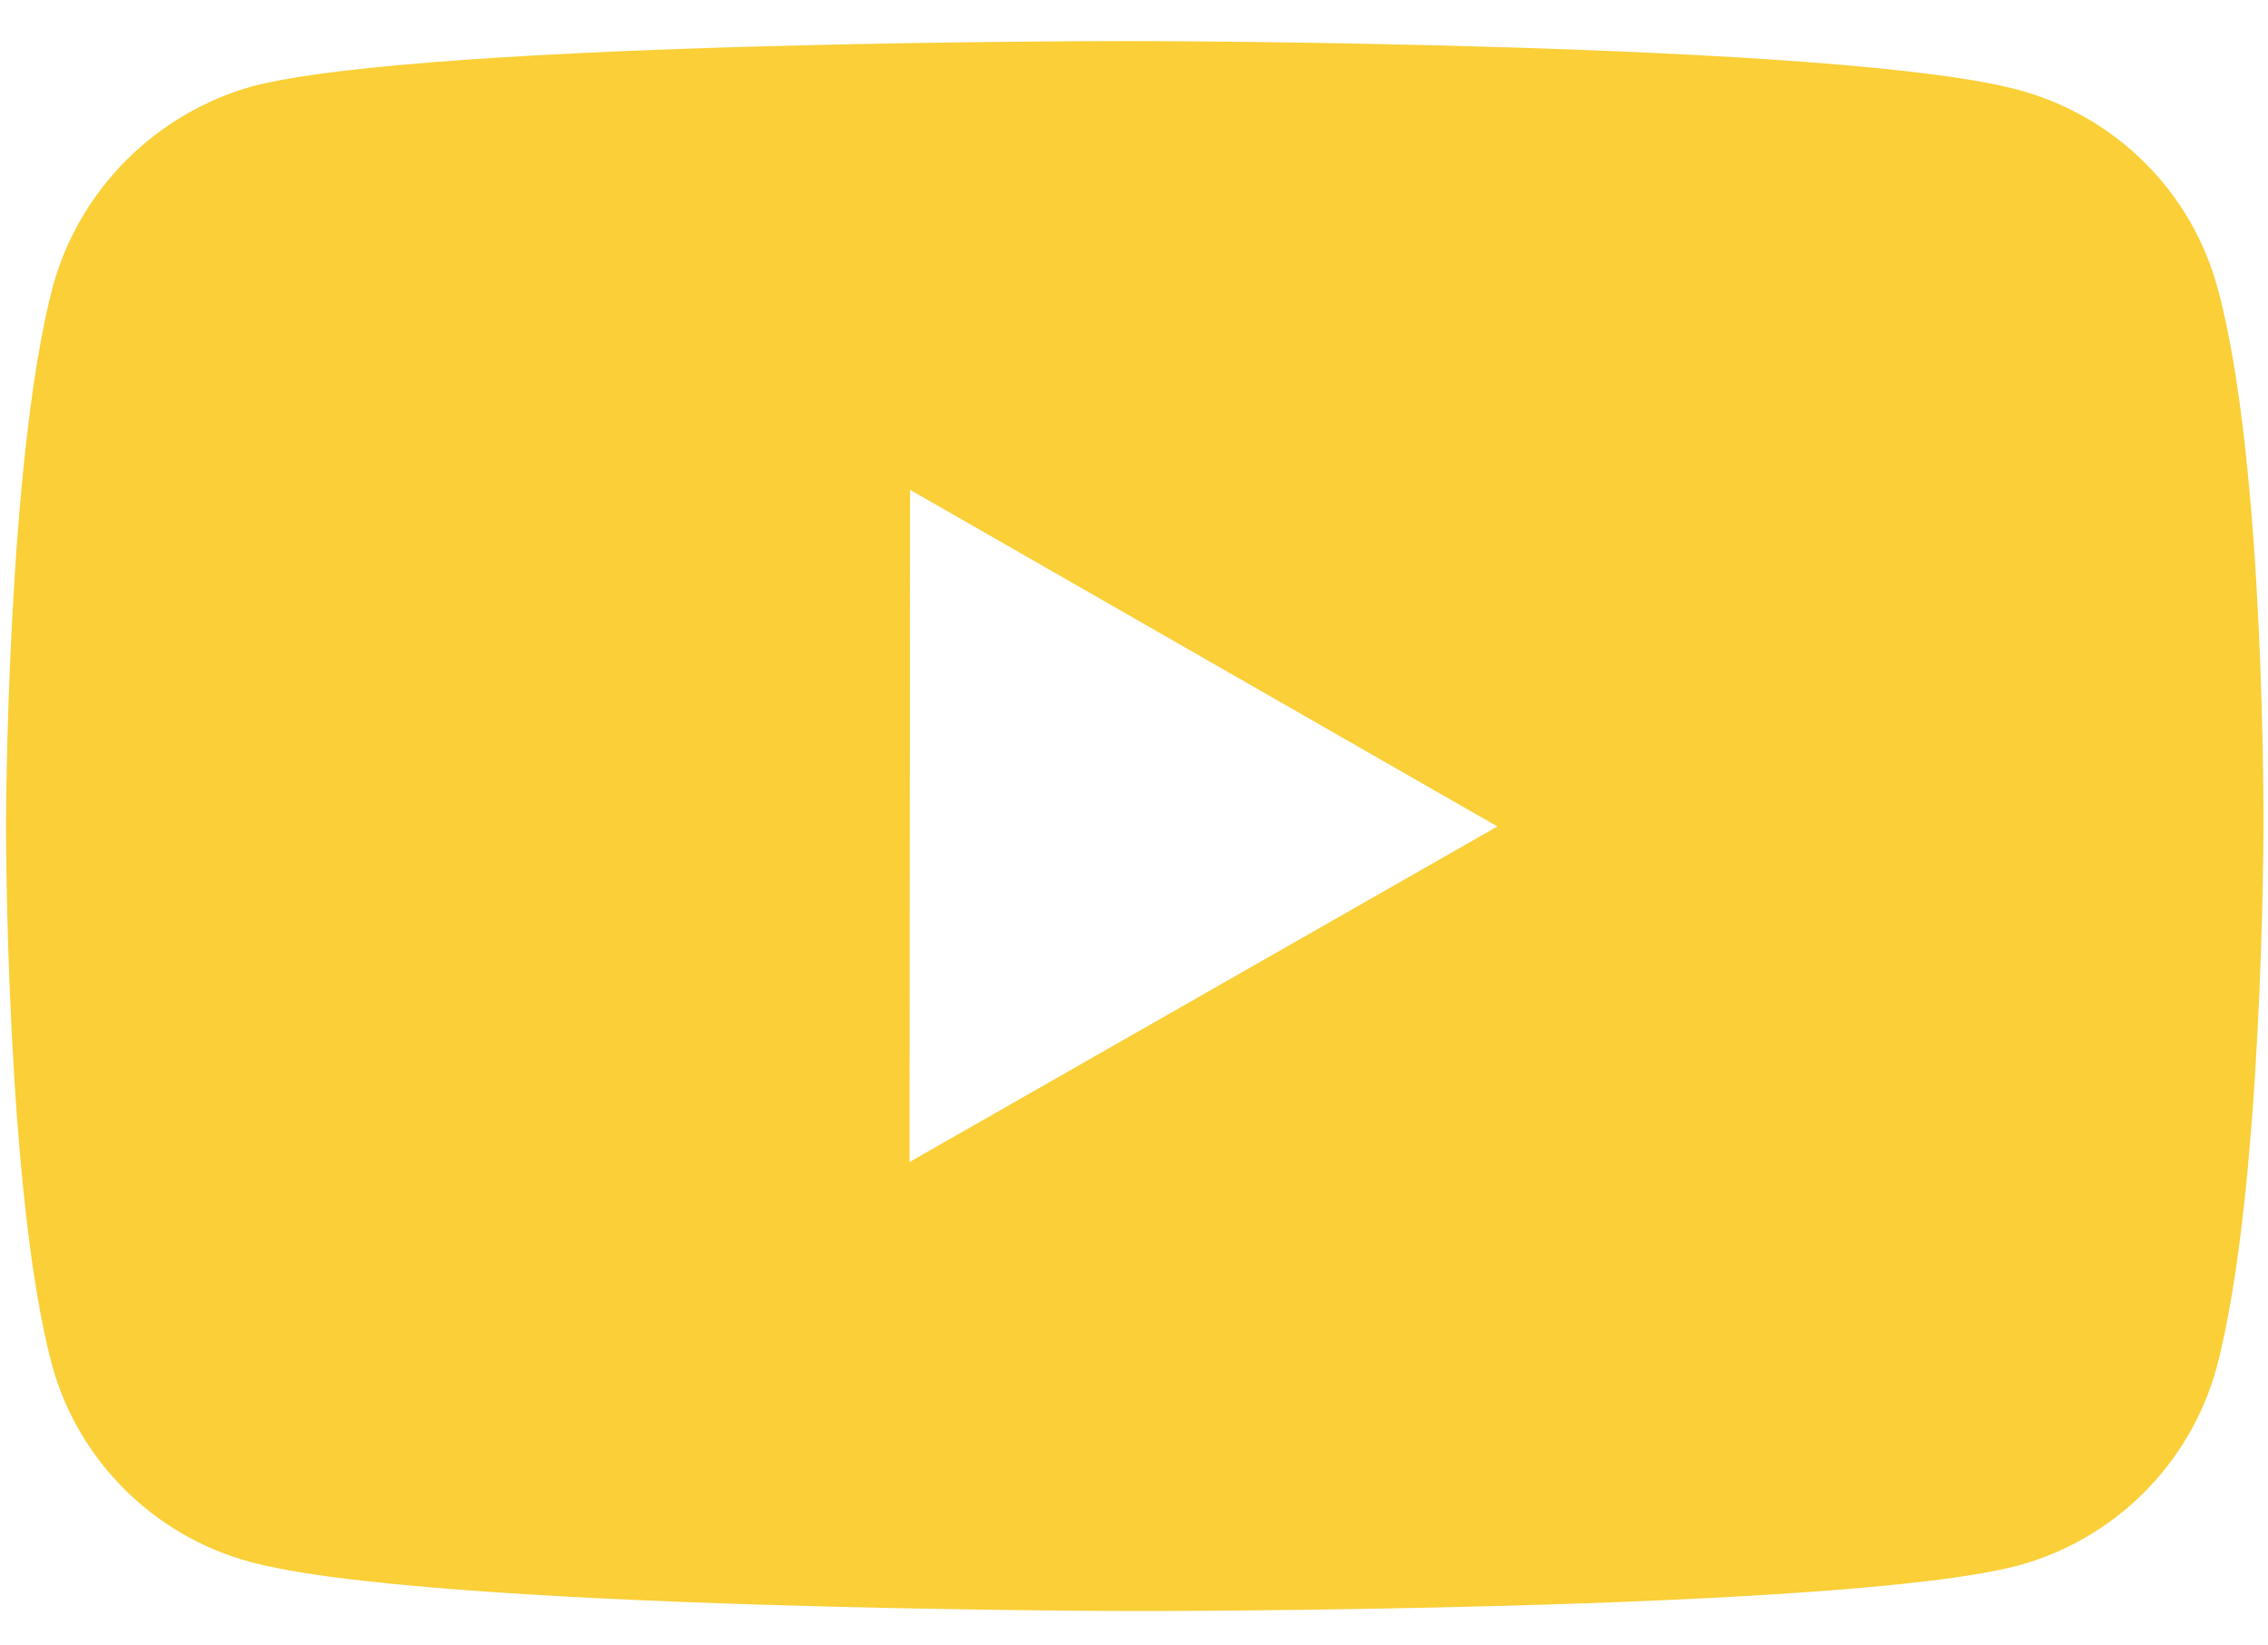
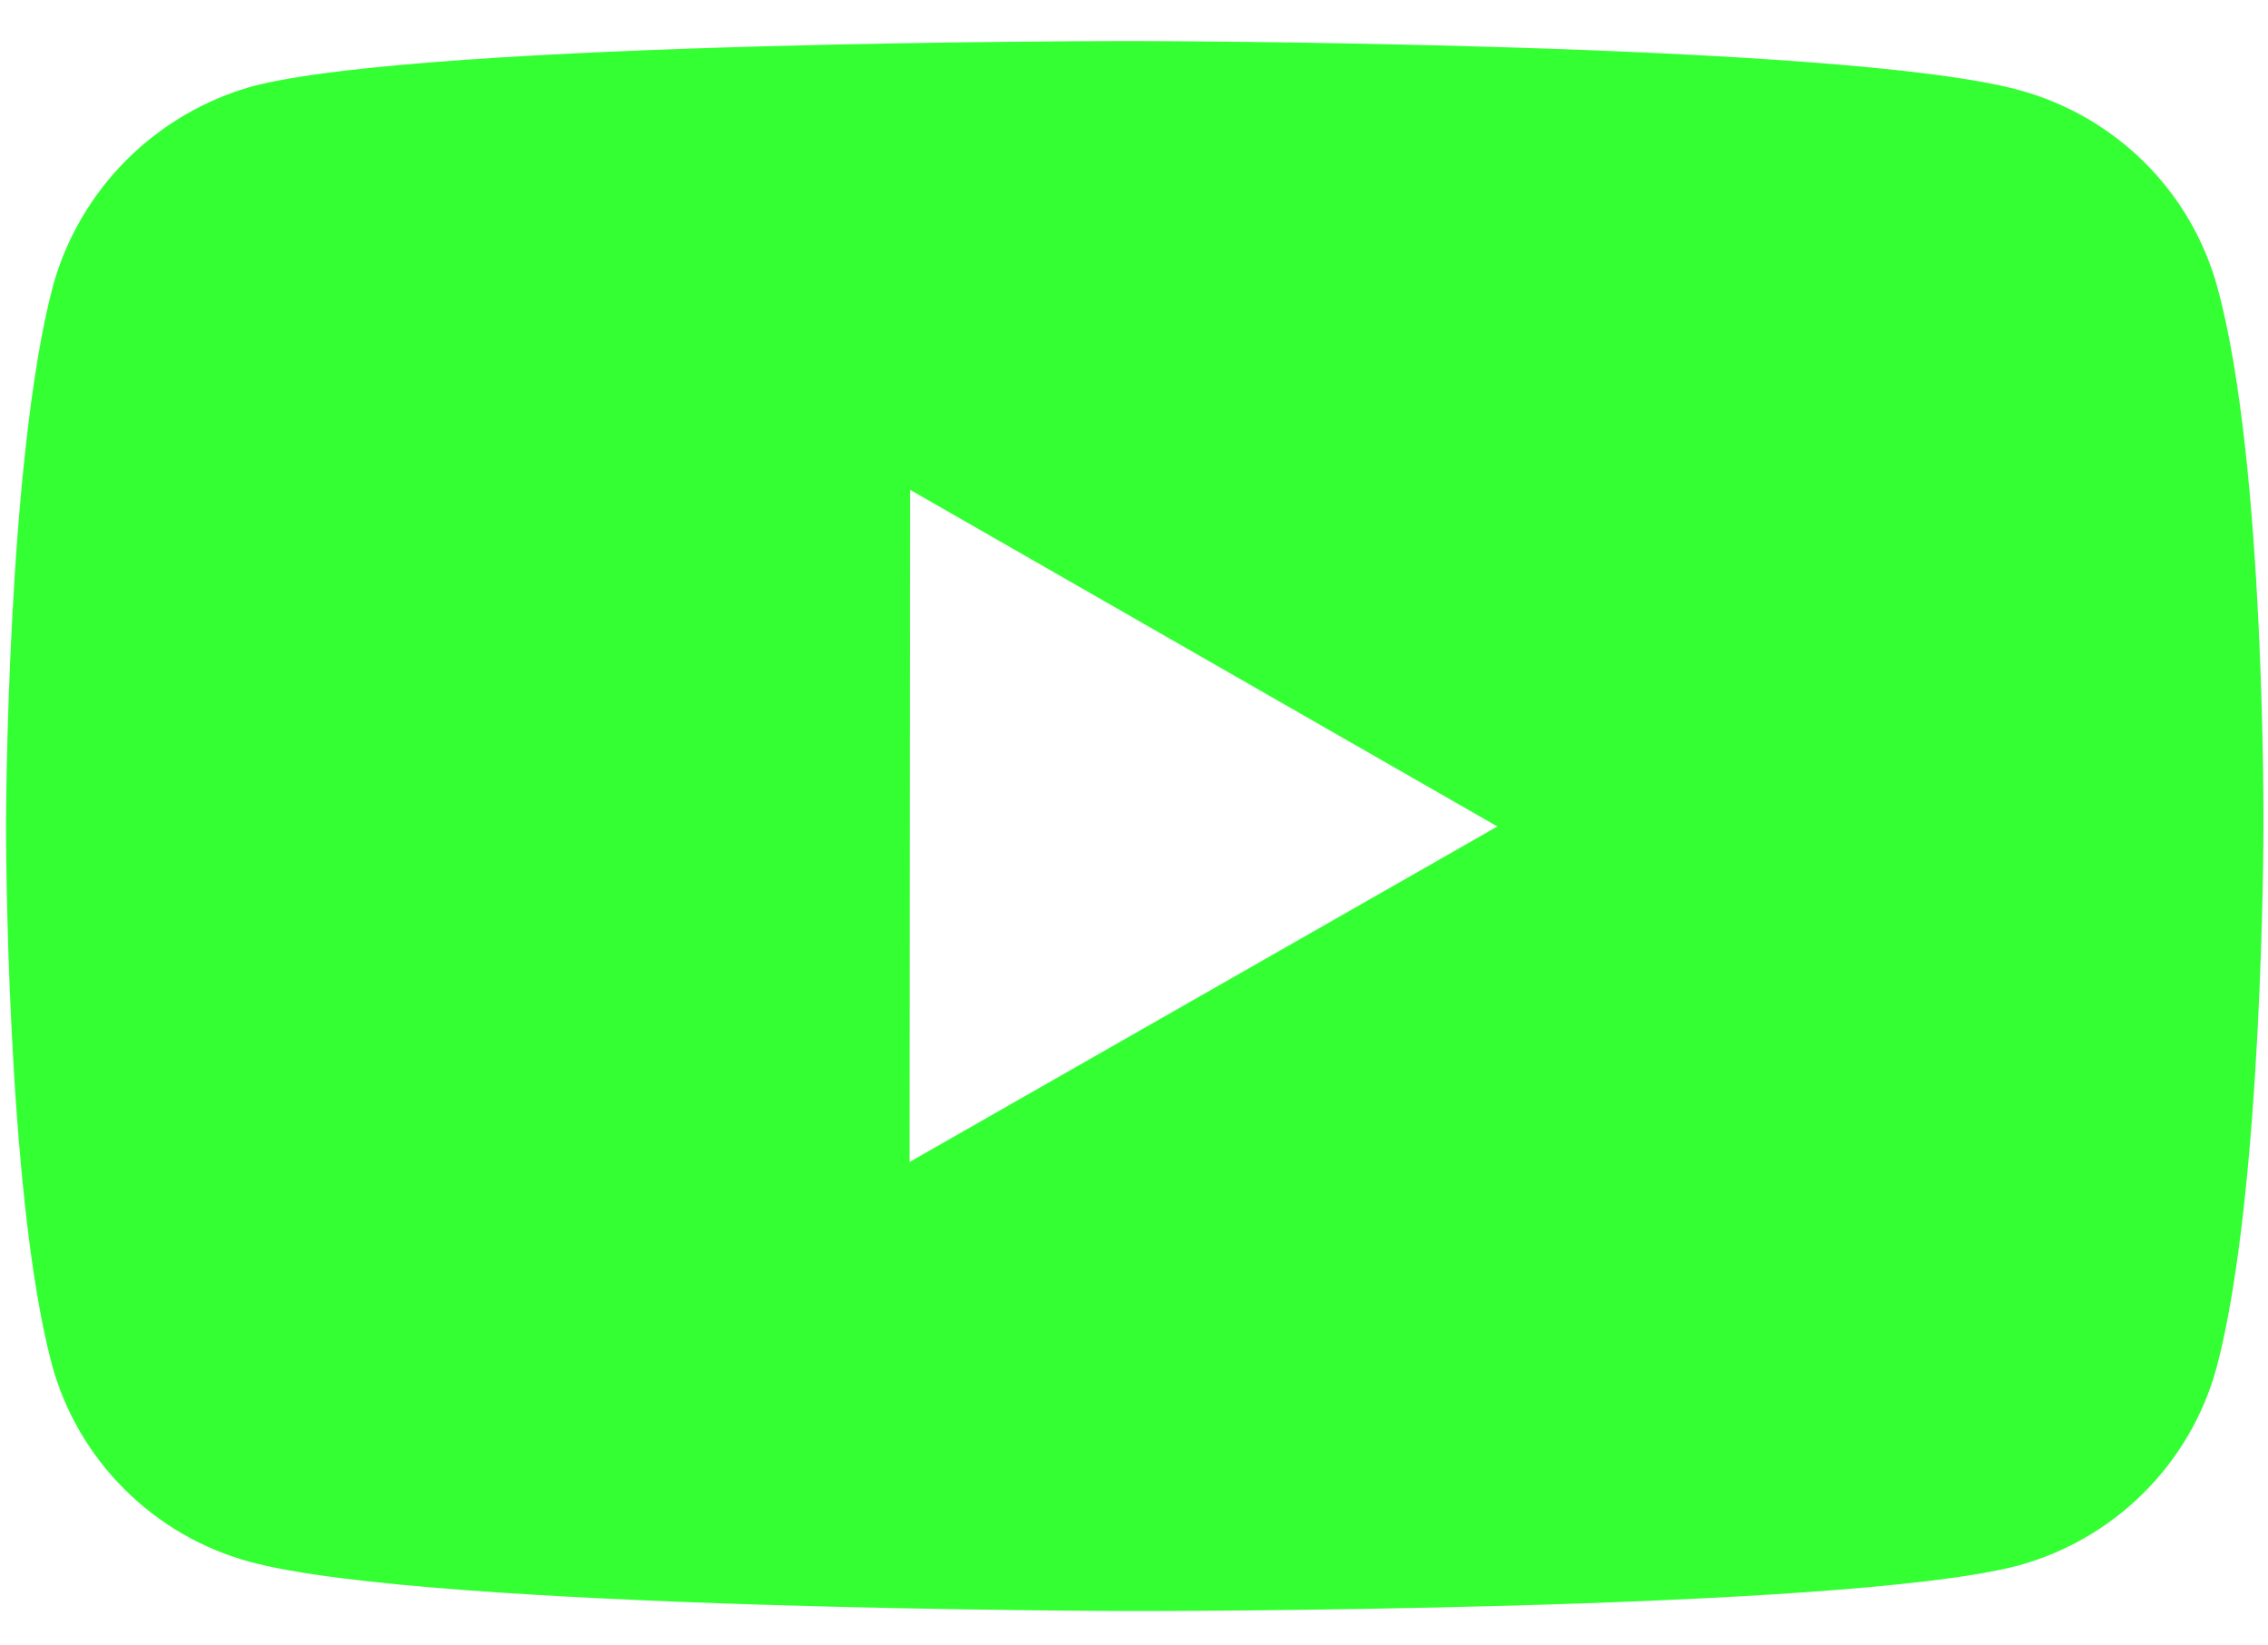
<svg xmlns="http://www.w3.org/2000/svg" width="40" height="29" viewBox="0 0 40 29" fill="none">
-   <path d="M39.11 5.076C38.883 4.241 38.441 3.48 37.826 2.868C37.211 2.256 36.445 1.814 35.605 1.587C32.49 0.737 20.027 0.724 20.027 0.724C20.027 0.724 7.566 0.71 4.449 1.522C3.609 1.759 2.845 2.207 2.23 2.822C1.615 3.437 1.169 4.199 0.936 5.035C0.114 8.129 0.106 14.546 0.106 14.546C0.106 14.546 0.098 20.995 0.914 24.058C1.372 25.751 2.714 27.089 4.421 27.545C7.568 28.395 19.997 28.409 19.997 28.409C19.997 28.409 32.46 28.422 35.575 27.612C36.416 27.386 37.182 26.945 37.798 26.334C38.415 25.723 38.86 24.963 39.09 24.129C39.914 21.037 39.92 14.621 39.92 14.621C39.92 14.621 39.959 8.17 39.11 5.076ZM16.041 20.491L16.05 8.637L26.409 14.574L16.041 20.491Z" fill="#F8C306" fill-opacity="0.8" />
+   <path d="M39.11 5.076C38.883 4.241 38.441 3.48 37.826 2.868C37.211 2.256 36.445 1.814 35.605 1.587C32.49 0.737 20.027 0.724 20.027 0.724C20.027 0.724 7.566 0.71 4.449 1.522C3.609 1.759 2.845 2.207 2.23 2.822C1.615 3.437 1.169 4.199 0.936 5.035C0.114 8.129 0.106 14.546 0.106 14.546C0.106 14.546 0.098 20.995 0.914 24.058C1.372 25.751 2.714 27.089 4.421 27.545C7.568 28.395 19.997 28.409 19.997 28.409C19.997 28.409 32.46 28.422 35.575 27.612C36.416 27.386 37.182 26.945 37.798 26.334C38.415 25.723 38.86 24.963 39.09 24.129C39.914 21.037 39.92 14.621 39.92 14.621C39.92 14.621 39.959 8.17 39.11 5.076ZM16.041 20.491L16.05 8.637L26.409 14.574L16.041 20.491Z" fill="#00ff00" fill-opacity="0.8" />
</svg>
